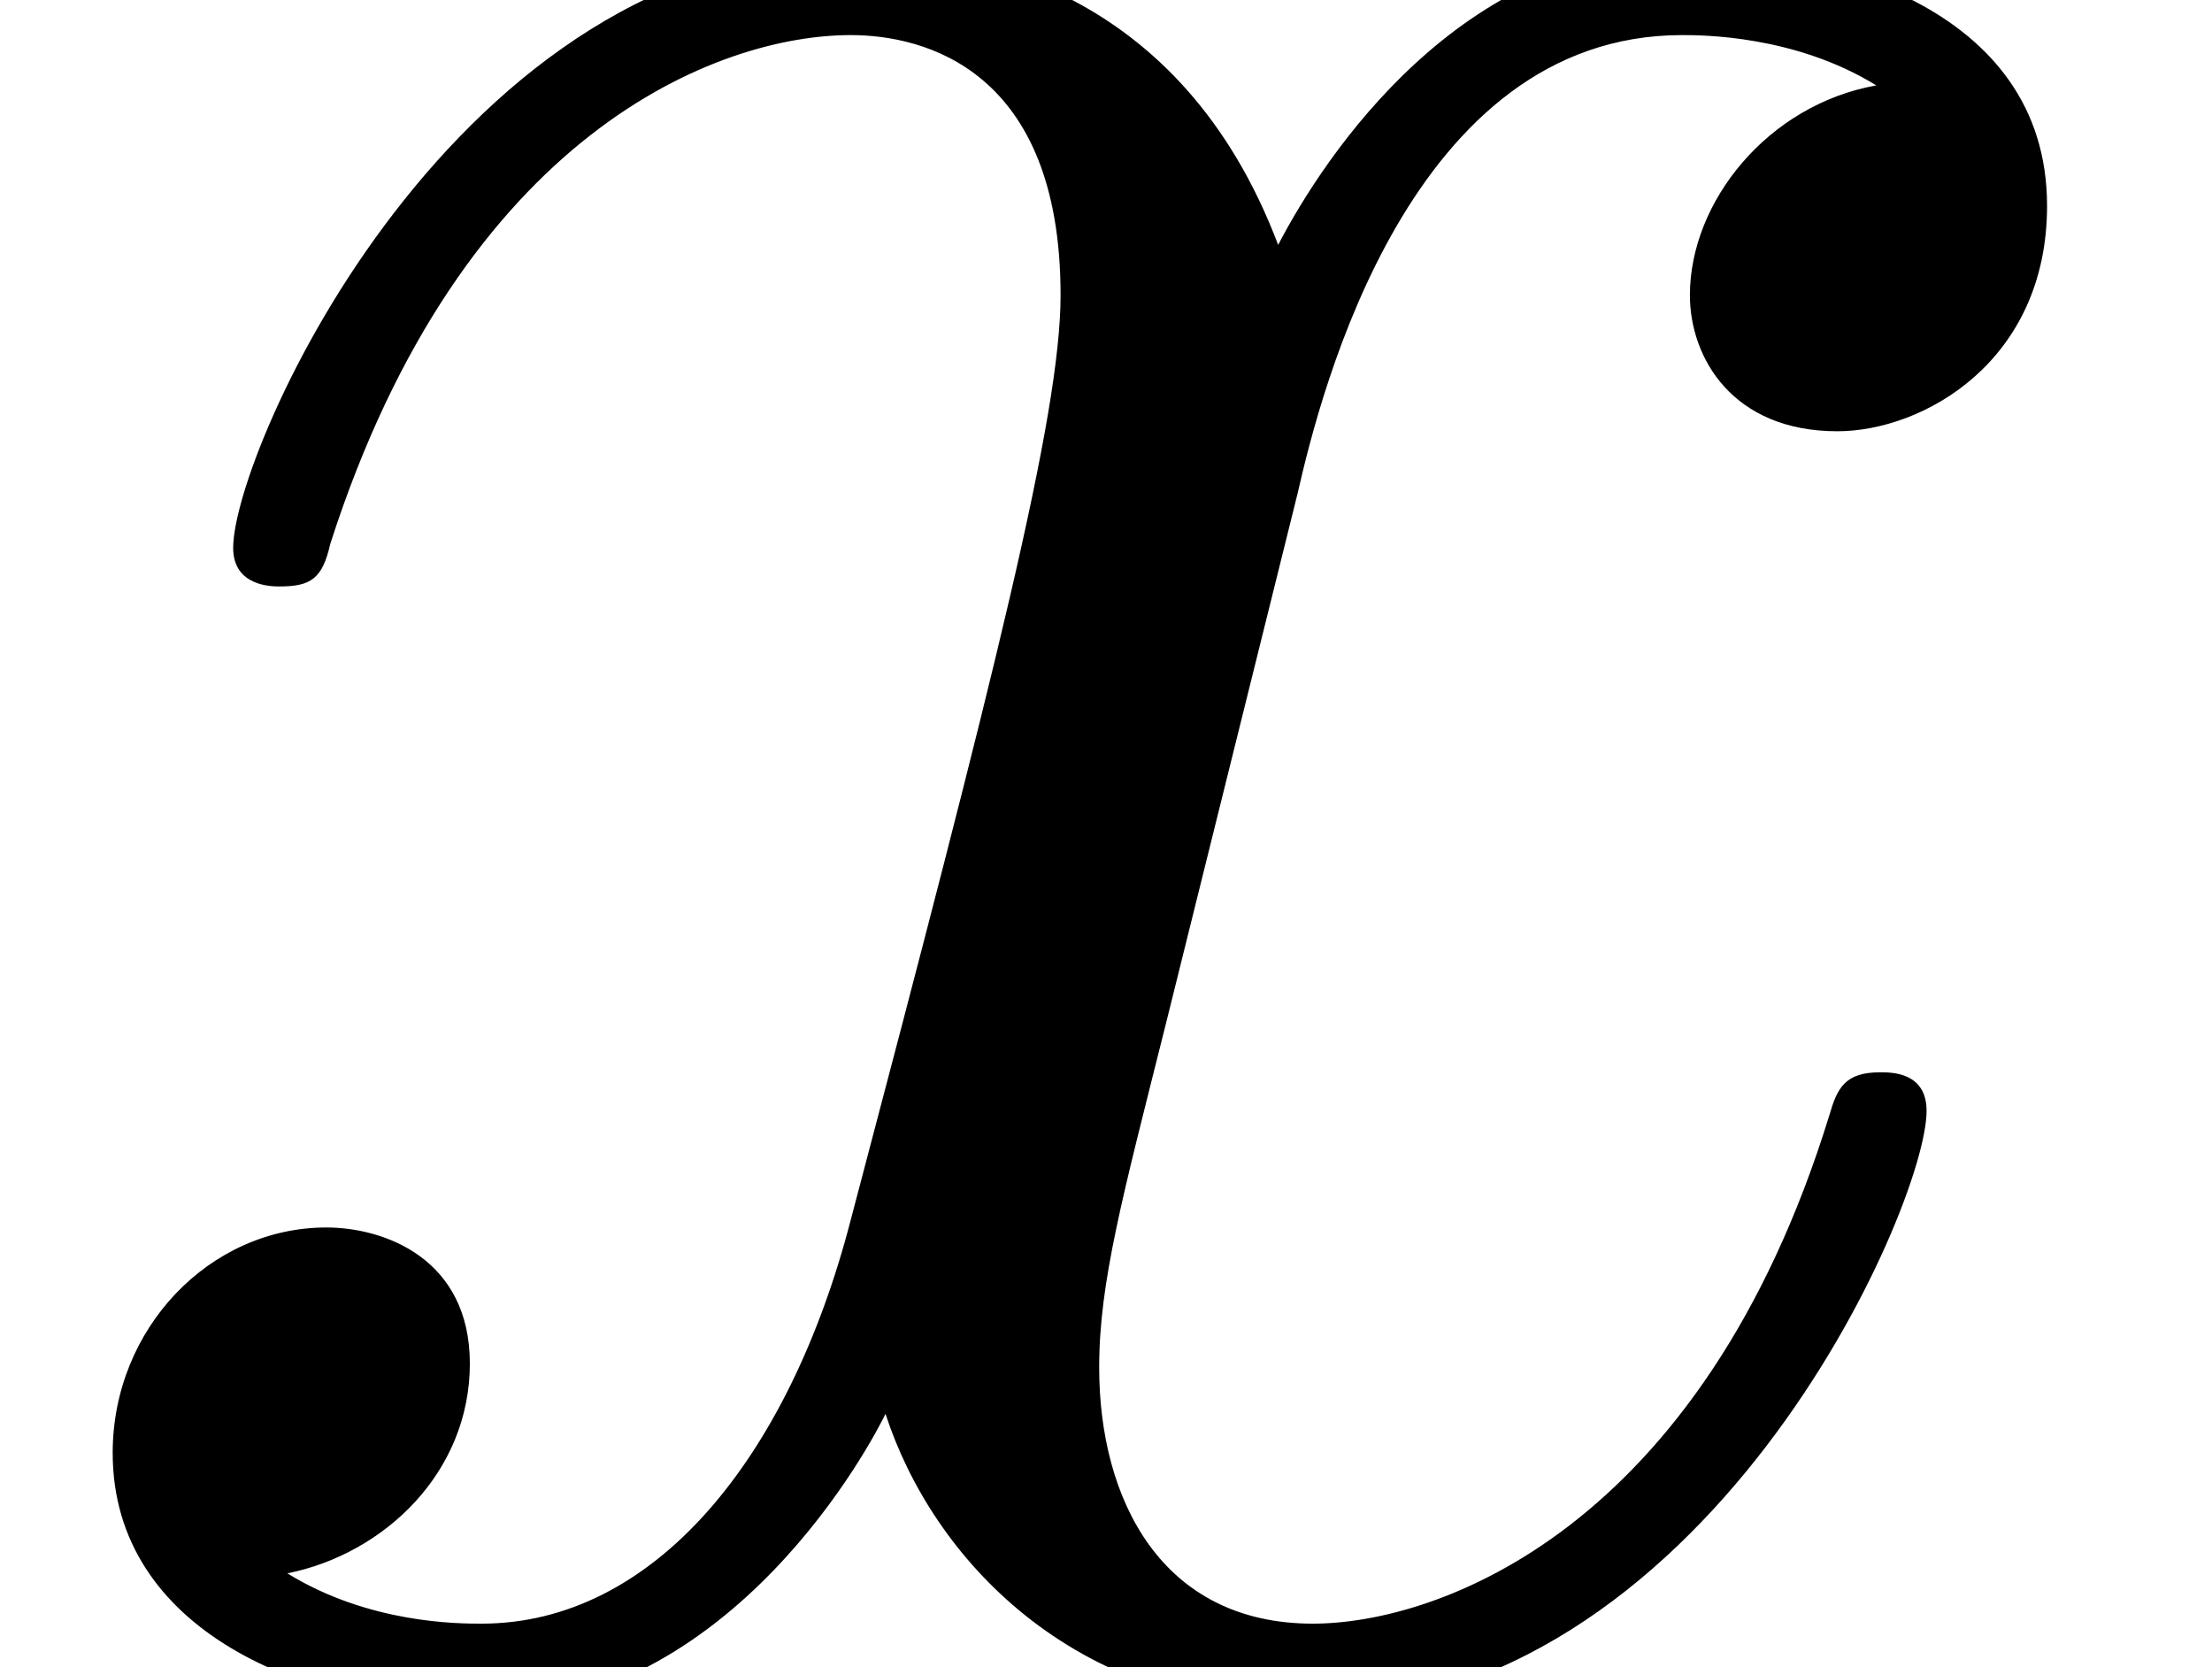
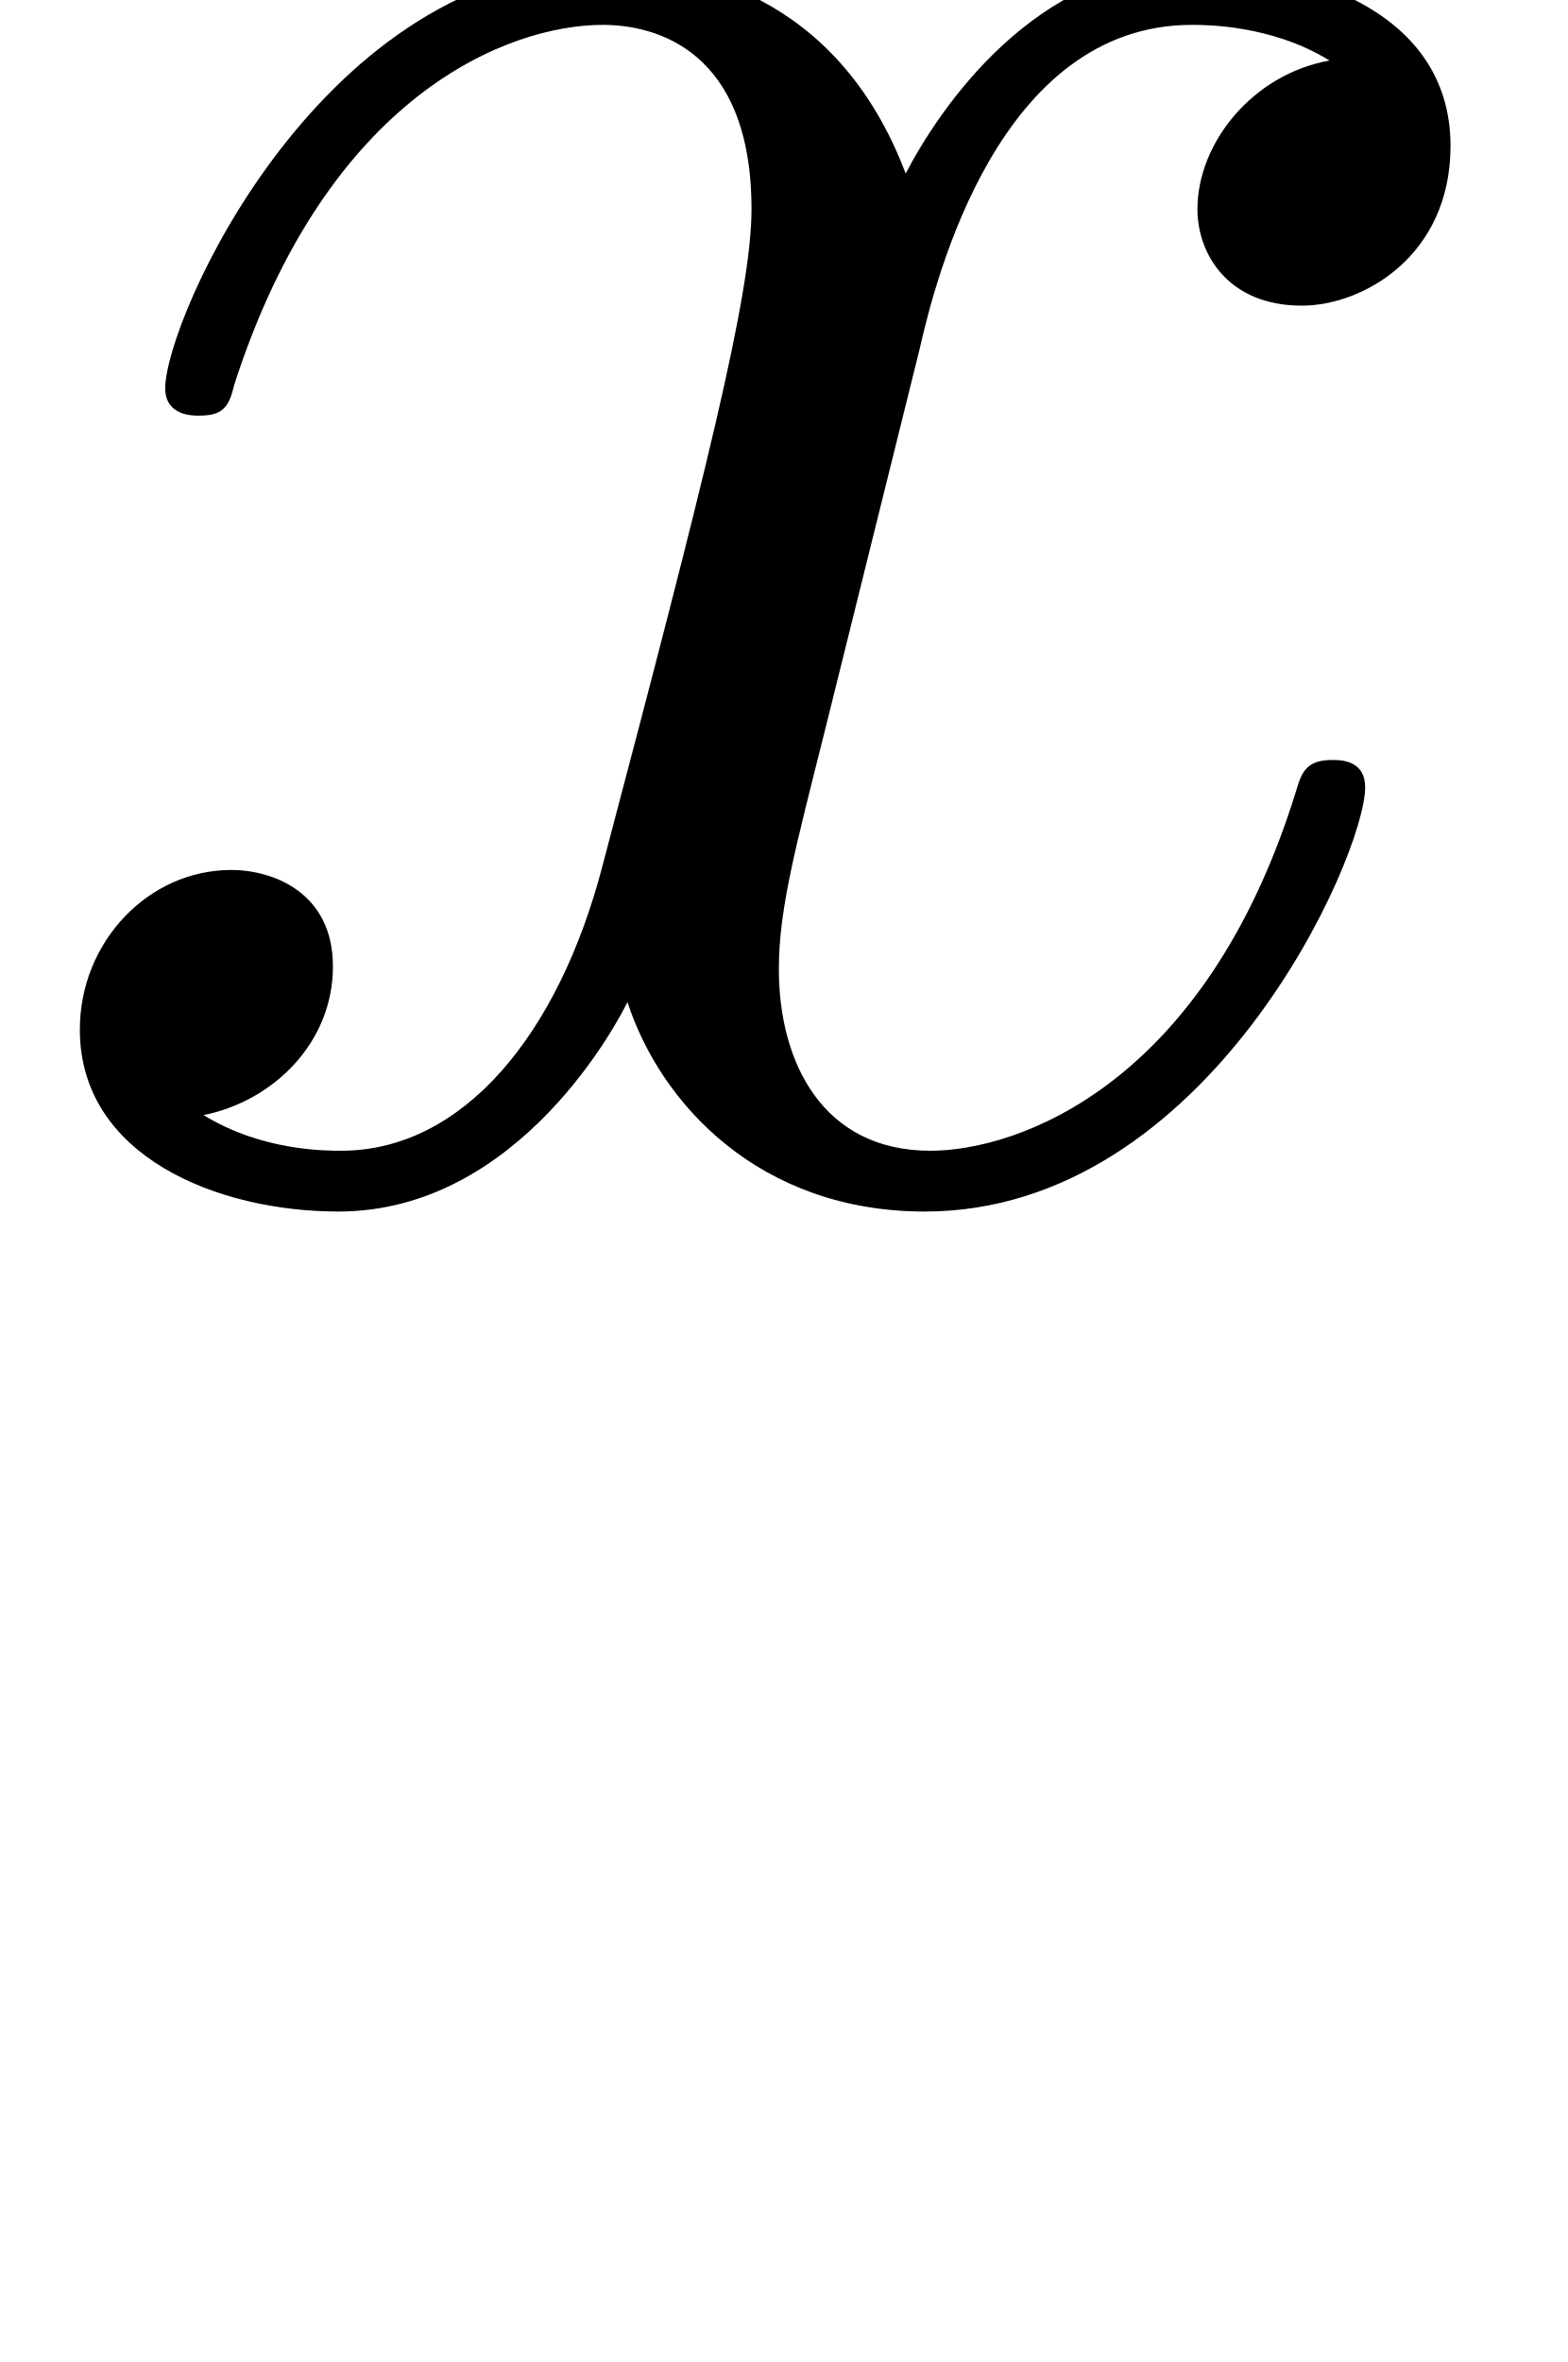
- <svg xmlns="http://www.w3.org/2000/svg" xmlns:xlink="http://www.w3.org/1999/xlink" height="4.273pt" version="1.1" viewBox="81.675 58.491 5.673 4.273" width="5.673pt">
+ <svg xmlns="http://www.w3.org/2000/svg" xmlns:xlink="http://www.w3.org/1999/xlink" height="8.547pt" version="1.1" viewBox="81.675 58.491 5.673 8.547" width="5.673pt">
  <defs>
+     <path d="M3.328 -3.009C3.387 -3.268 3.616 -4.184 4.314 -4.184C4.364 -4.184 4.603 -4.184 4.812 -4.055C4.533 -4.005 4.334 -3.756 4.334 -3.517C4.334 -3.357 4.443 -3.168 4.712 -3.168C4.932 -3.168 5.25 -3.347 5.25 -3.746C5.25 -4.264 4.663 -4.403 4.324 -4.403C3.746 -4.403 3.397 -3.875 3.278 -3.646C3.029 -4.304 2.491 -4.403 2.202 -4.403C1.166 -4.403 0.598 -3.118 0.598 -2.869C0.598 -2.77 0.697 -2.77 0.717 -2.77C0.797 -2.77 0.827 -2.79 0.847 -2.879C1.186 -3.935 1.843 -4.184 2.182 -4.184C2.371 -4.184 2.72 -4.095 2.72 -3.517C2.72 -3.208 2.55 -2.54 2.182 -1.146C2.022 -0.528 1.674 -0.11 1.235 -0.11C1.176 -0.11 0.946 -0.11 0.737 -0.239C0.986 -0.289 1.205 -0.498 1.205 -0.777C1.205 -1.046 0.986 -1.126 0.837 -1.126C0.538 -1.126 0.289 -0.867 0.289 -0.548C0.289 -0.09 0.787 0.11 1.225 0.11C1.883 0.11 2.242 -0.588 2.271 -0.648C2.391 -0.279 2.75 0.11 3.347 0.11C4.374 0.11 4.941 -1.176 4.941 -1.425C4.941 -1.524 4.852 -1.524 4.822 -1.524C4.732 -1.524 4.712 -1.484 4.692 -1.415C4.364 -0.349 3.686 -0.11 3.367 -0.11C2.979 -0.11 2.819 -0.428 2.819 -0.767C2.819 -0.986 2.879 -1.205 2.989 -1.644L3.328 -3.009Z" id="g0-120" />
    <path d="M3.318 -0.757C3.357 -0.359 3.626 0.06 4.095 0.06C4.304 0.06 4.912 -0.08 4.912 -0.887V-1.445H4.663V-0.887C4.663 -0.309 4.413 -0.249 4.304 -0.249C3.975 -0.249 3.935 -0.697 3.935 -0.747V-2.74C3.935 -3.158 3.935 -3.547 3.577 -3.915C3.188 -4.304 2.69 -4.463 2.212 -4.463C1.395 -4.463 0.707 -3.995 0.707 -3.337C0.707 -3.039 0.907 -2.869 1.166 -2.869C1.445 -2.869 1.624 -3.068 1.624 -3.328C1.624 -3.447 1.574 -3.776 1.116 -3.786C1.385 -4.135 1.873 -4.244 2.192 -4.244C2.68 -4.244 3.248 -3.856 3.248 -2.969V-2.6C2.74 -2.57 2.042 -2.54 1.415 -2.242C0.667 -1.903 0.418 -1.385 0.418 -0.946C0.418 -0.139 1.385 0.11 2.012 0.11C2.67 0.11 3.128 -0.289 3.318 -0.757ZM3.248 -2.391V-1.395C3.248 -0.448 2.531 -0.11 2.082 -0.11C1.594 -0.11 1.186 -0.458 1.186 -0.956C1.186 -1.504 1.604 -2.331 3.248 -2.391Z" id="g1-97" />
-     <path d="M3.328 -3.009C3.387 -3.268 3.616 -4.184 4.314 -4.184C4.364 -4.184 4.603 -4.184 4.812 -4.055C4.533 -4.005 4.334 -3.756 4.334 -3.517C4.334 -3.357 4.443 -3.168 4.712 -3.168C4.932 -3.168 5.25 -3.347 5.25 -3.746C5.25 -4.264 4.663 -4.403 4.324 -4.403C3.746 -4.403 3.397 -3.875 3.278 -3.646C3.029 -4.304 2.491 -4.403 2.202 -4.403C1.166 -4.403 0.598 -3.118 0.598 -2.869C0.598 -2.77 0.697 -2.77 0.717 -2.77C0.797 -2.77 0.827 -2.79 0.847 -2.879C1.186 -3.935 1.843 -4.184 2.182 -4.184C2.371 -4.184 2.72 -4.095 2.72 -3.517C2.72 -3.208 2.55 -2.54 2.182 -1.146C2.022 -0.528 1.674 -0.11 1.235 -0.11C1.176 -0.11 0.946 -0.11 0.737 -0.239C0.986 -0.289 1.205 -0.498 1.205 -0.777C1.205 -1.046 0.986 -1.126 0.837 -1.126C0.538 -1.126 0.289 -0.867 0.289 -0.548C0.289 -0.09 0.787 0.11 1.225 0.11C1.883 0.11 2.242 -0.588 2.271 -0.648C2.391 -0.279 2.75 0.11 3.347 0.11C4.374 0.11 4.941 -1.176 4.941 -1.425C4.941 -1.524 4.852 -1.524 4.822 -1.524C4.732 -1.524 4.712 -1.484 4.692 -1.415C4.364 -0.349 3.686 -0.11 3.367 -0.11C2.979 -0.11 2.819 -0.428 2.819 -0.767C2.819 -0.986 2.879 -1.205 2.989 -1.644L3.328 -3.009Z" id="g0-120" />
  </defs>
  <g id="page1">
-     <use x="76.712" y="62.765" xlink:href="#g1-97" />
    <use x="81.675" y="62.765" xlink:href="#g0-120" />
  </g>
</svg>
